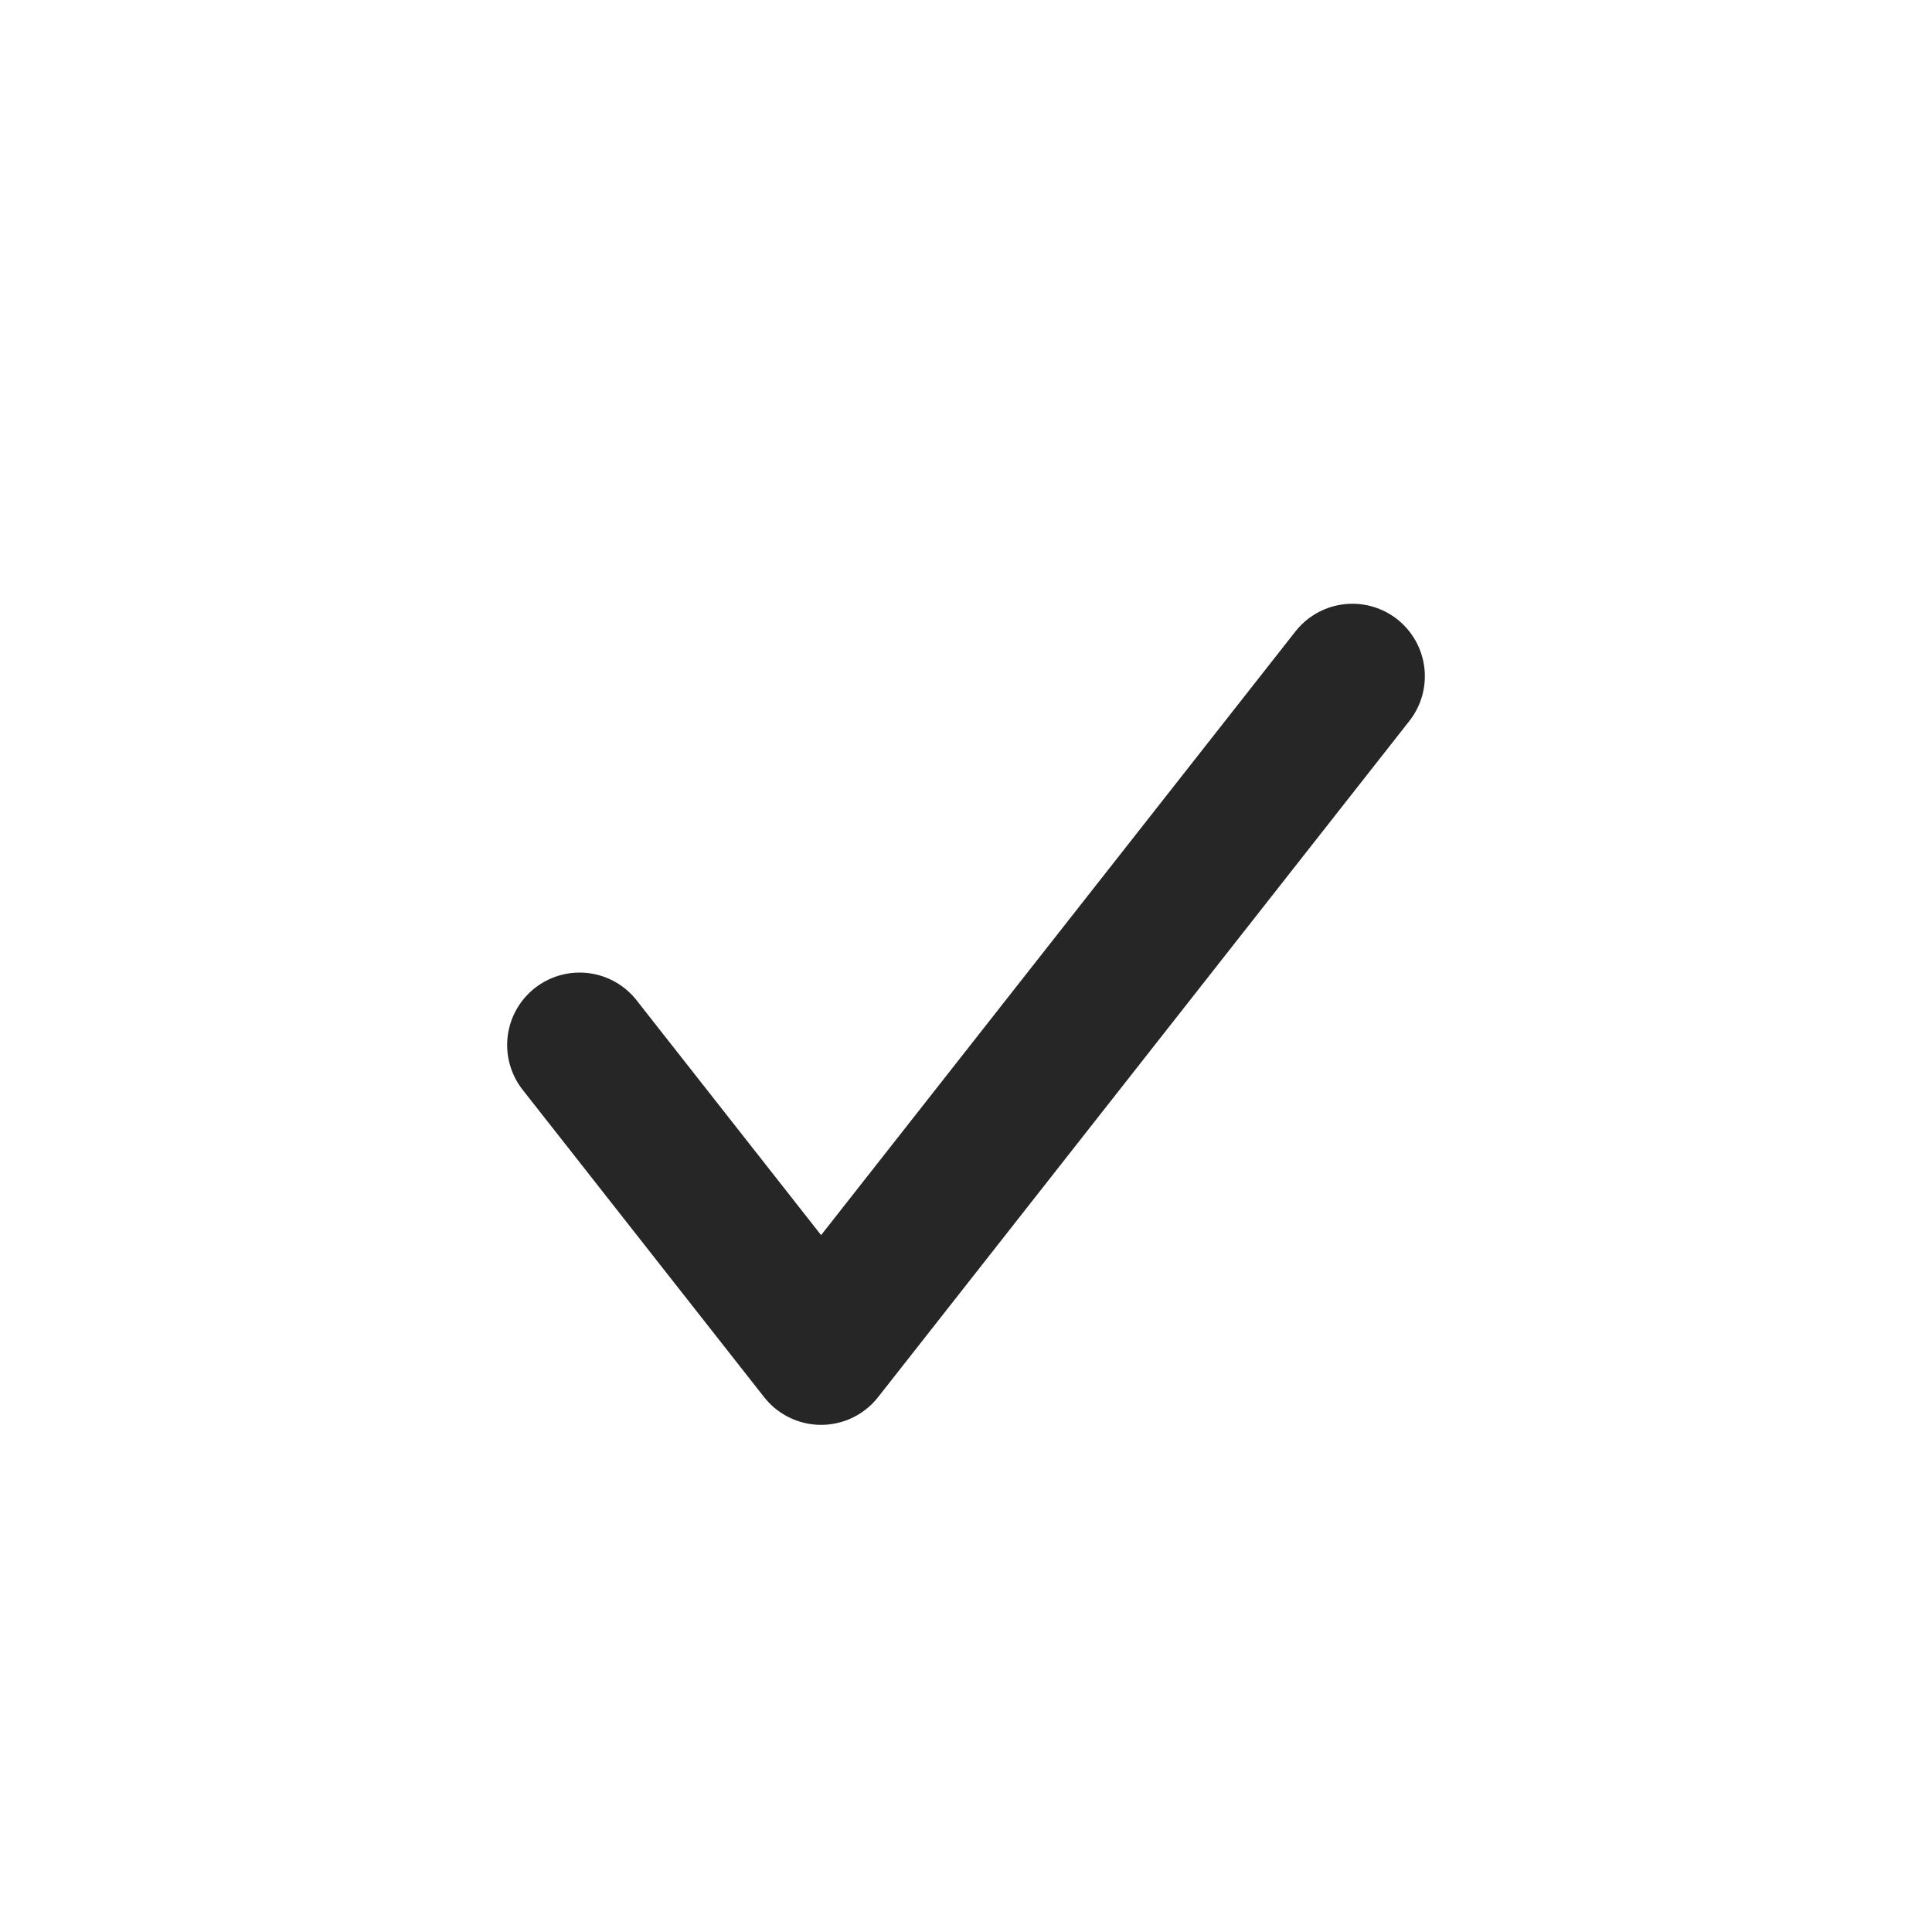
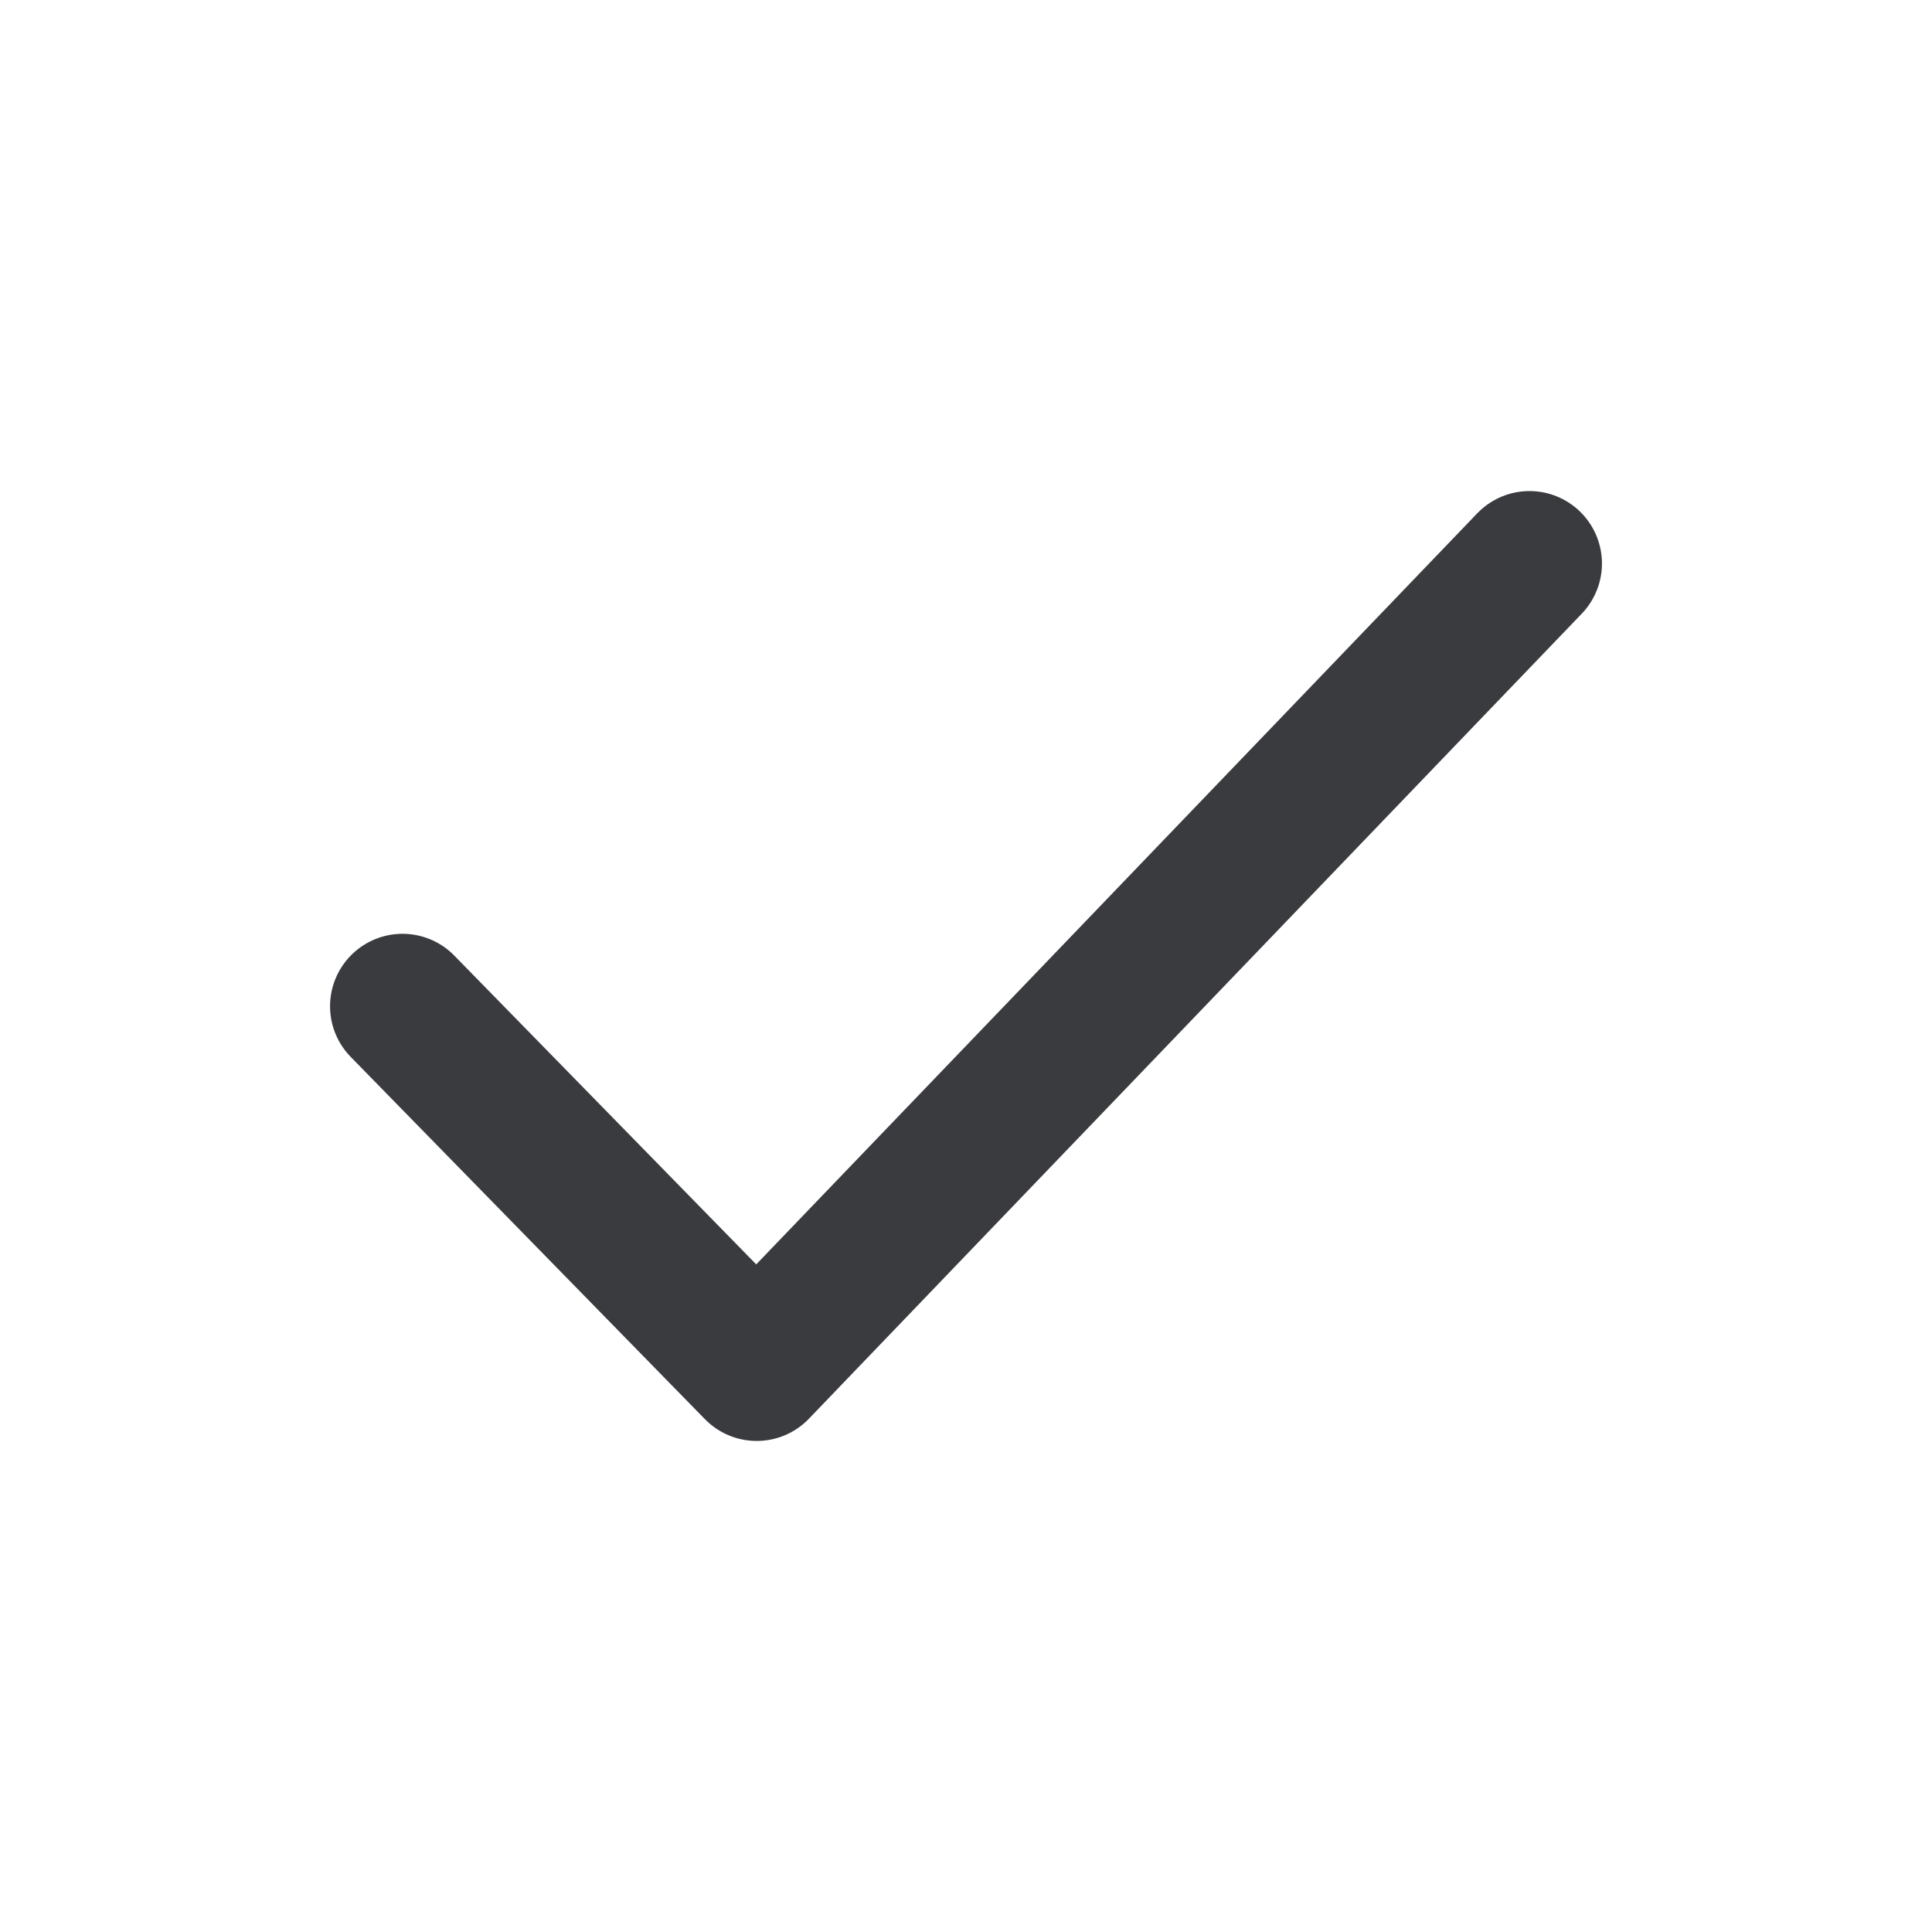
- <svg xmlns="http://www.w3.org/2000/svg" width="20" height="20" viewBox="0 0 20 20" fill="none">
-   <path d="M14 7L8.5 14L6 10.818" stroke="#262626" stroke-width="1.5" stroke-linecap="round" stroke-linejoin="round" />
+ <svg xmlns="http://www.w3.org/2000/svg" width="24" height="24" viewBox="0 0 24 24" fill="none">
+   <path d="M5 12.5L9.4 17L19 7" stroke="#3A3B3F" stroke-width="1.8" stroke-linecap="round" stroke-linejoin="round" />
</svg>
